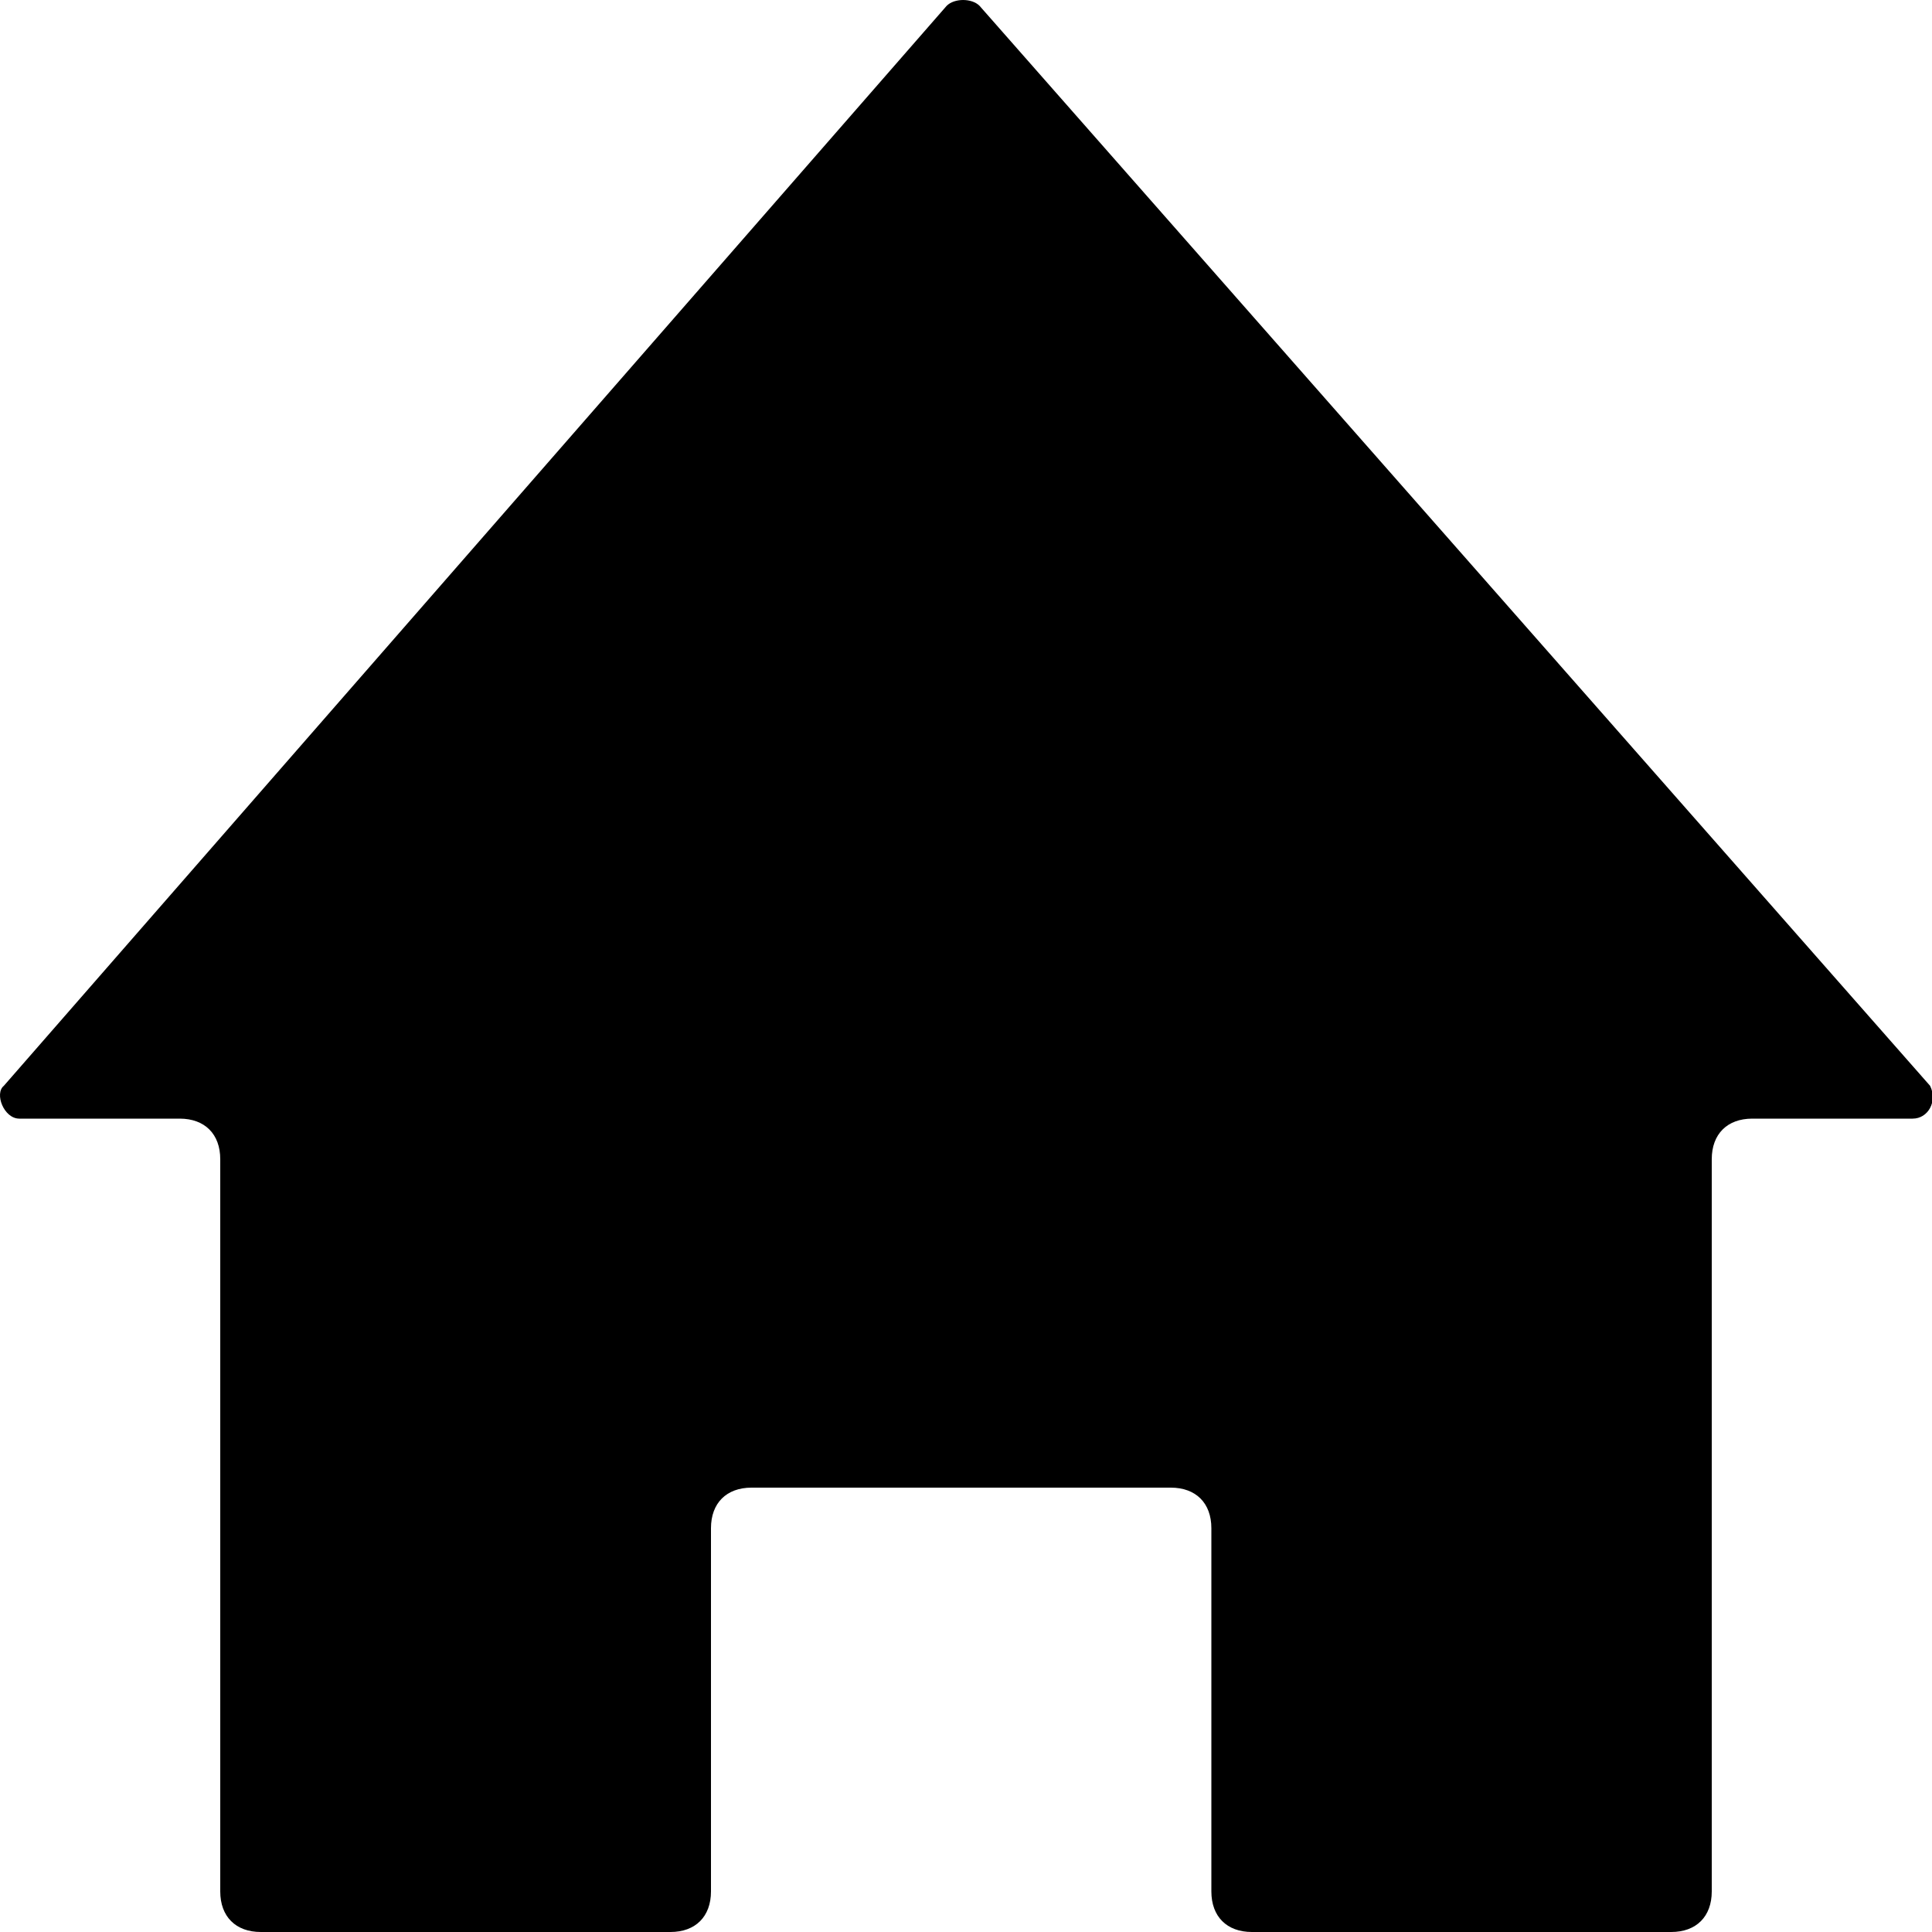
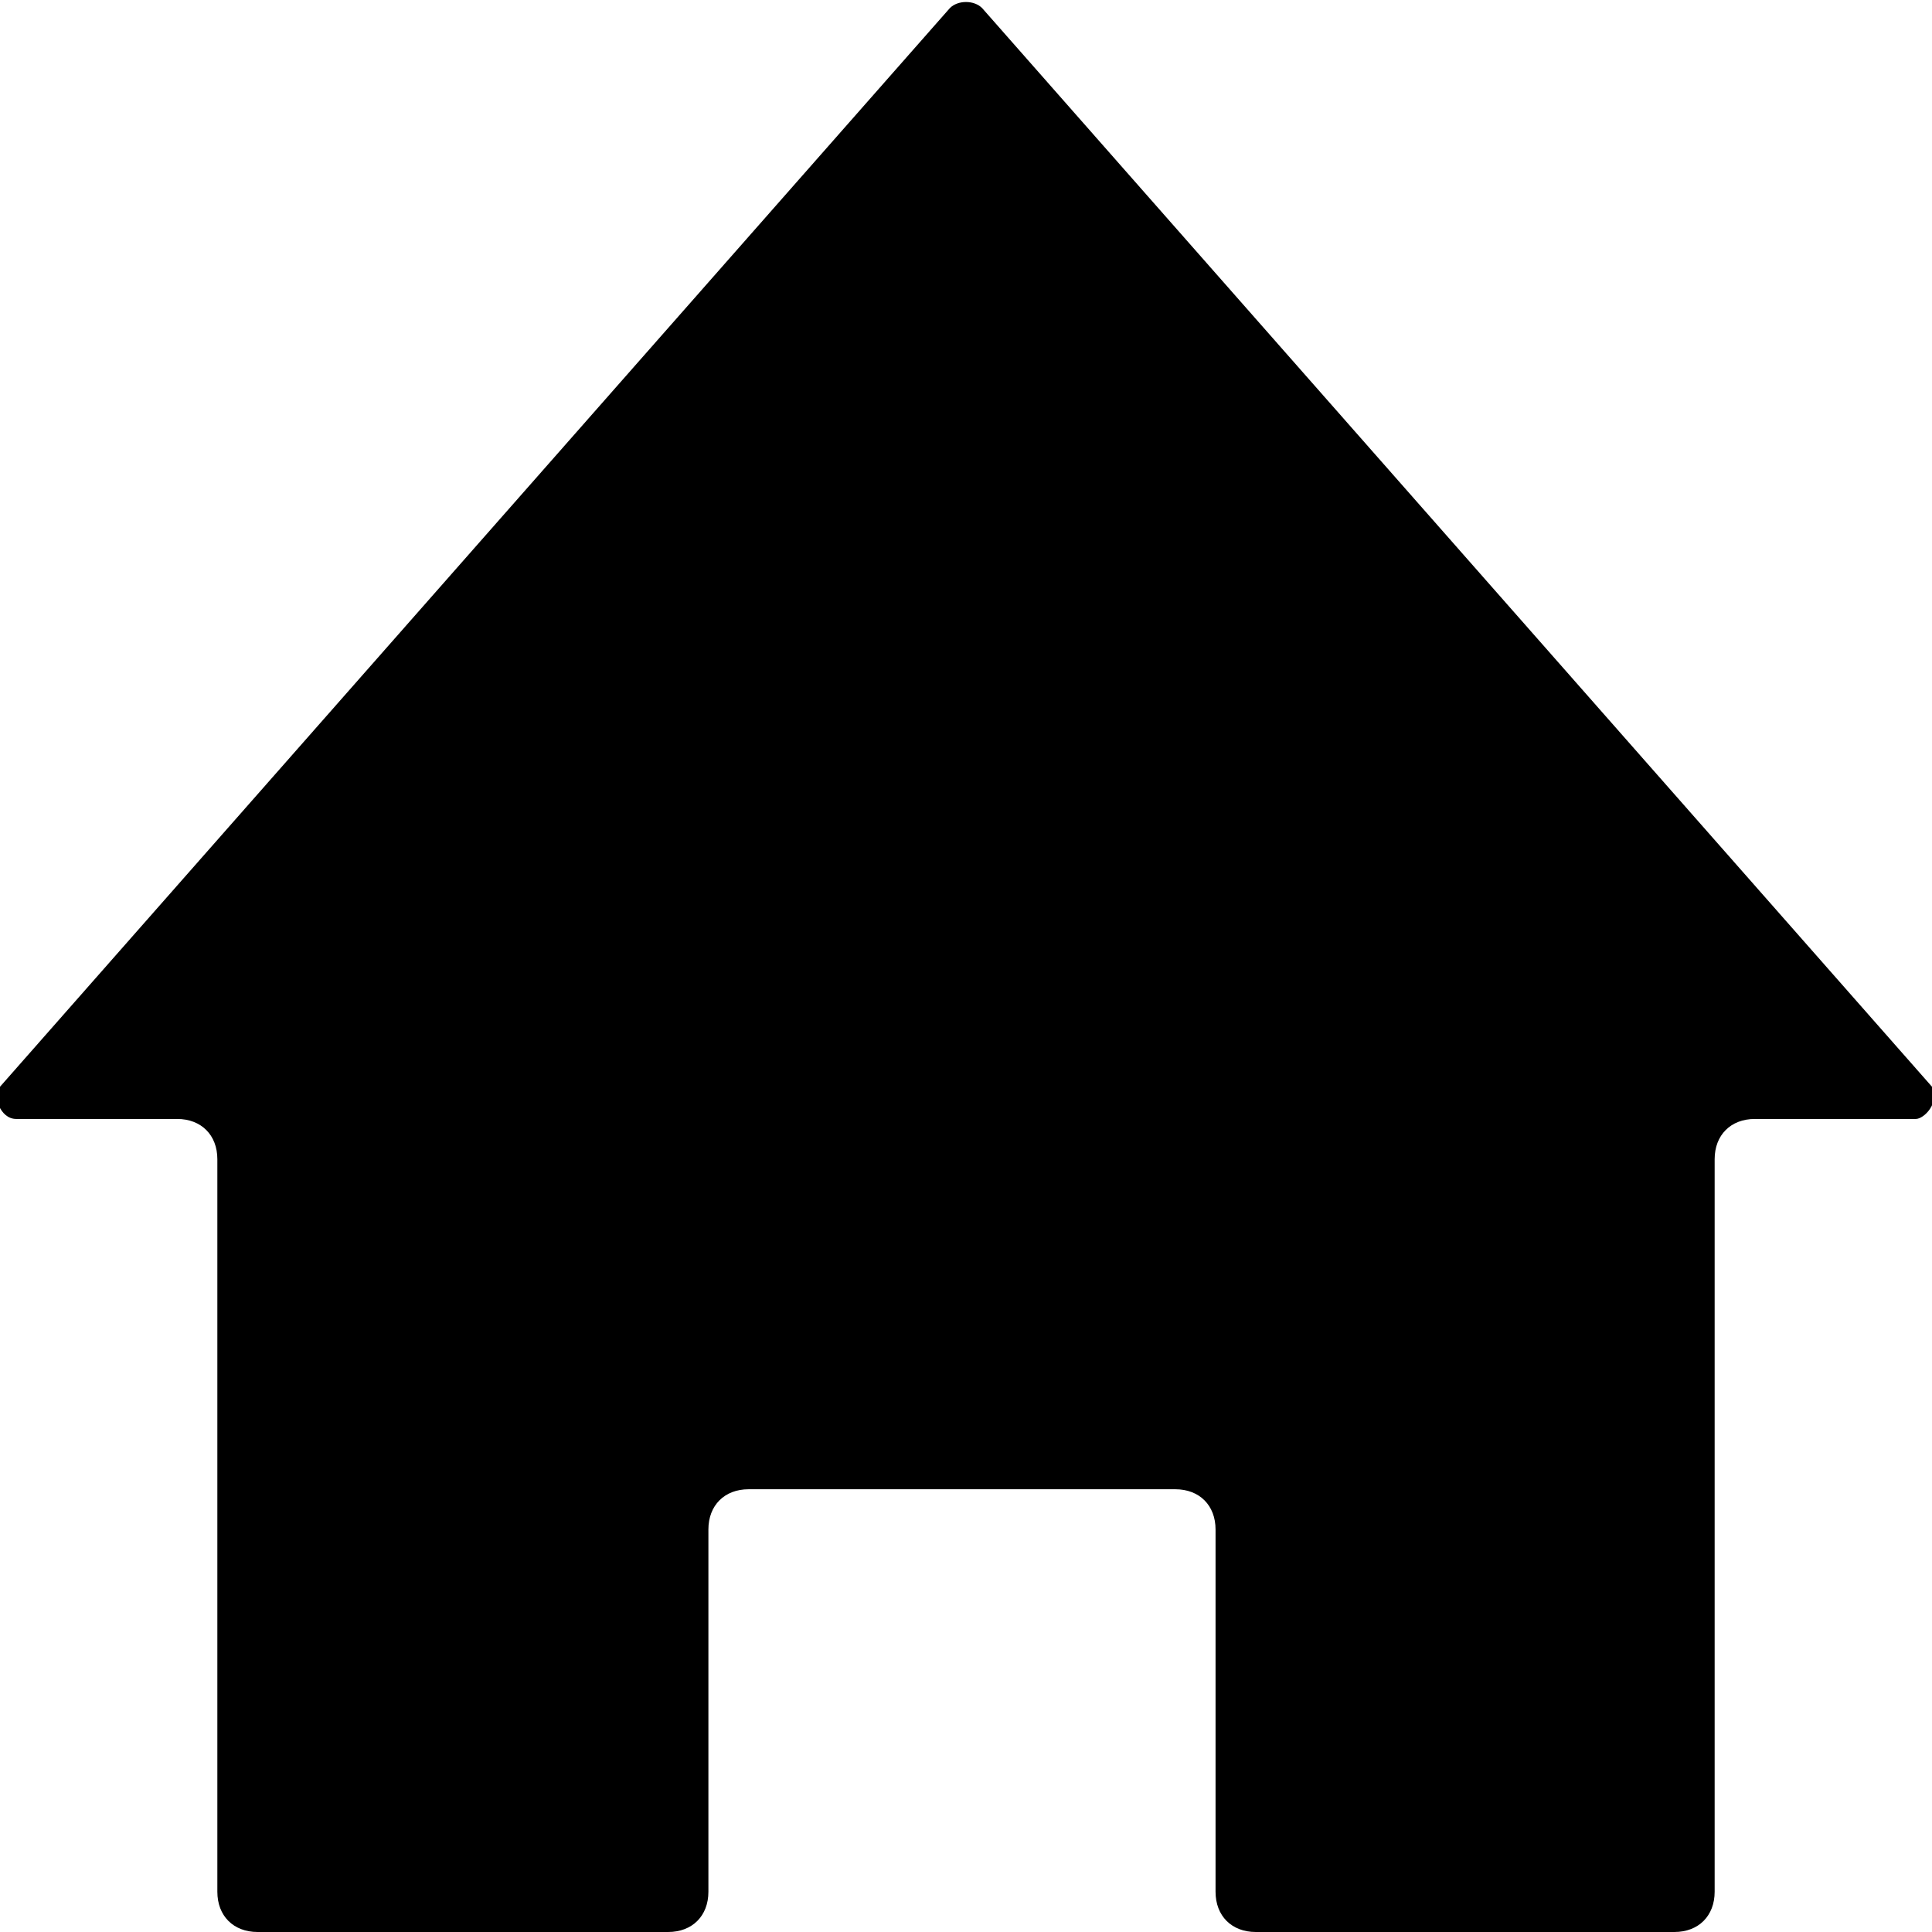
- <svg xmlns="http://www.w3.org/2000/svg" viewBox="0 0 100 100">
-   <path d="M99 57.9h-8.3c-1.3 0-2.1.8-2.1 2.1v37.9c0 1.3-.8 2.1-2.1 2.1H64.8c-1.3 0-2.1-.8-2.1-2.1V79.1c0-1.3-.8-2.1-2.1-2.1H38.9c-1.3 0-2.1.8-2.1 2.1v18.8c0 1.3-.8 2.1-2.1 2.1H13.5c-1.3 0-2.1-.8-2.1-2.1V60c0-1.3-.8-2.1-2.1-2.1H1c-.8 0-1.3-1.3-.8-1.7L49 .3c.4-.4 1.3-.4 1.7 0l49.2 55.9c.4.8-.1 1.7-.9 1.7z" />
+ <svg xmlns="http://www.w3.org/2000/svg" viewBox="0 0 24 24">
+   <path fill="currentColor" d="M23.8 13.9h-2c-.3 0-.5.2-.5.5v9.1c0 .3-.2.5-.5.5h-5.2c-.3 0-.5-.2-.5-.5V19c0-.3-.2-.5-.5-.5H9.3c-.3 0-.5.2-.5.5v4.5c0 .3-.2.5-.5.5H3.2c-.3 0-.5-.2-.5-.5v-9.1c0-.3-.2-.5-.5-.5h-2c-.2 0-.3-.3-.2-.4L11.8.1c.1-.1.3-.1.4 0L24 13.5c.1.2-.1.4-.2.4z" />
</svg>
